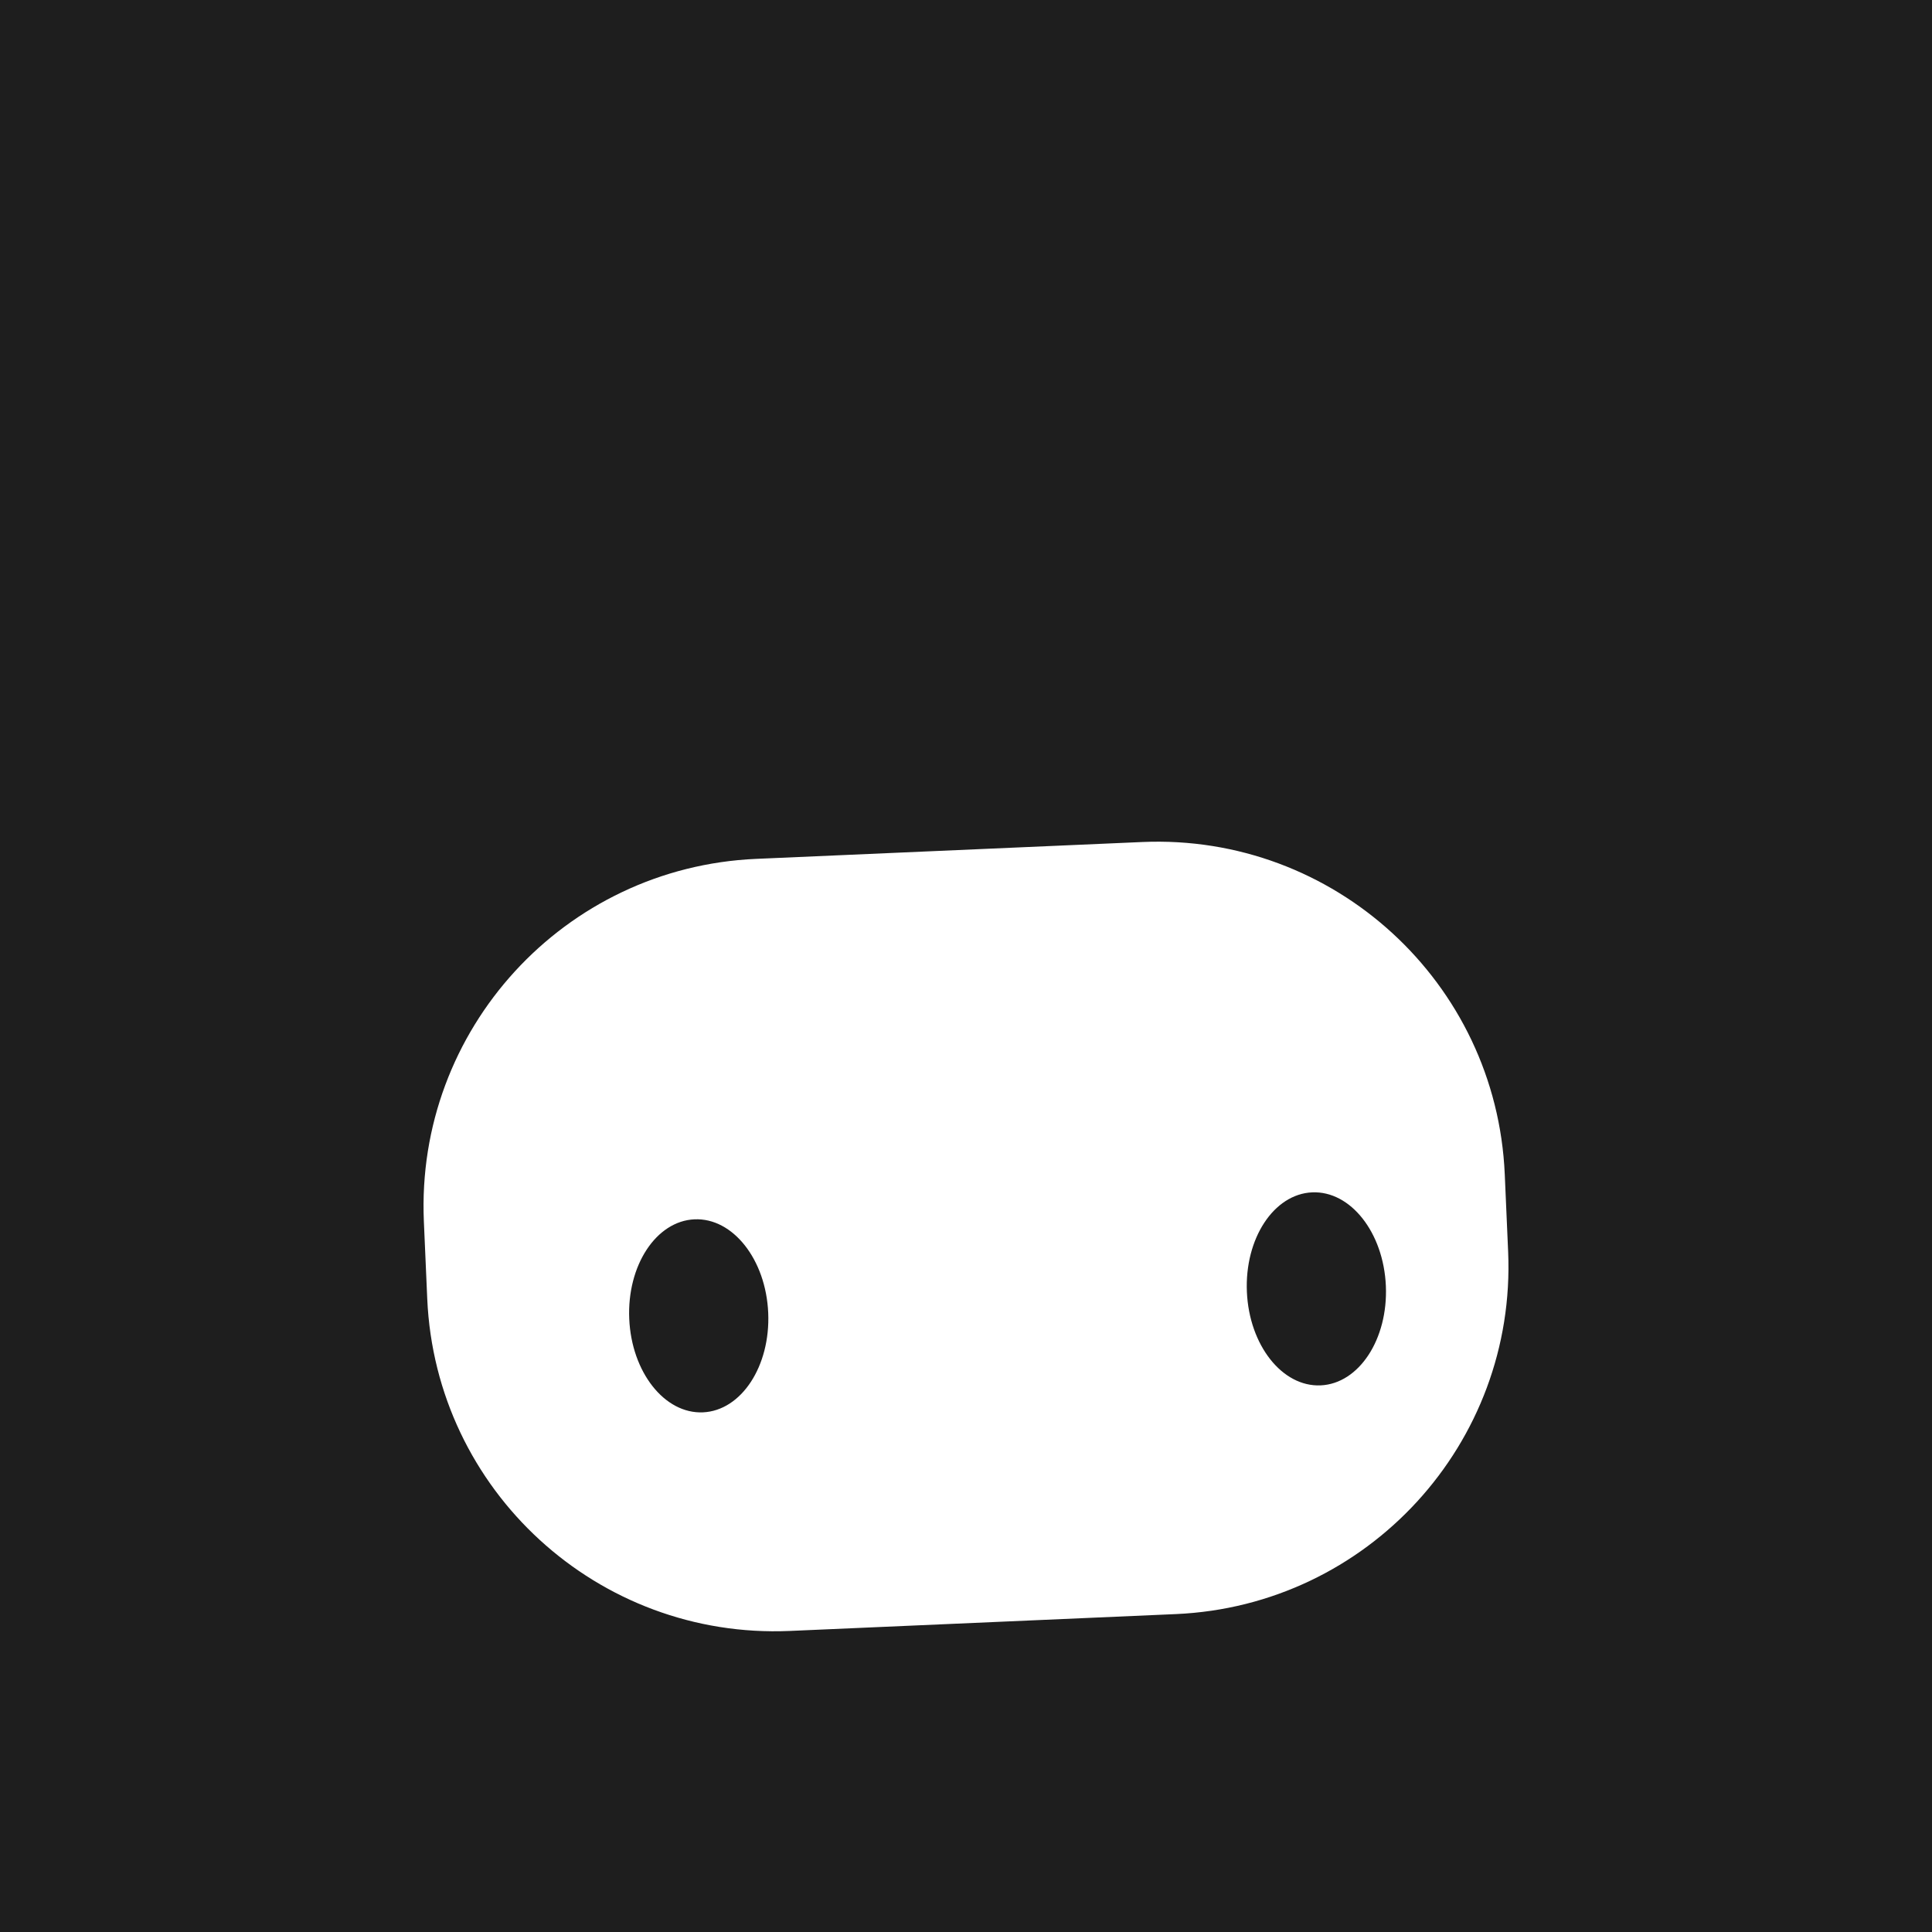
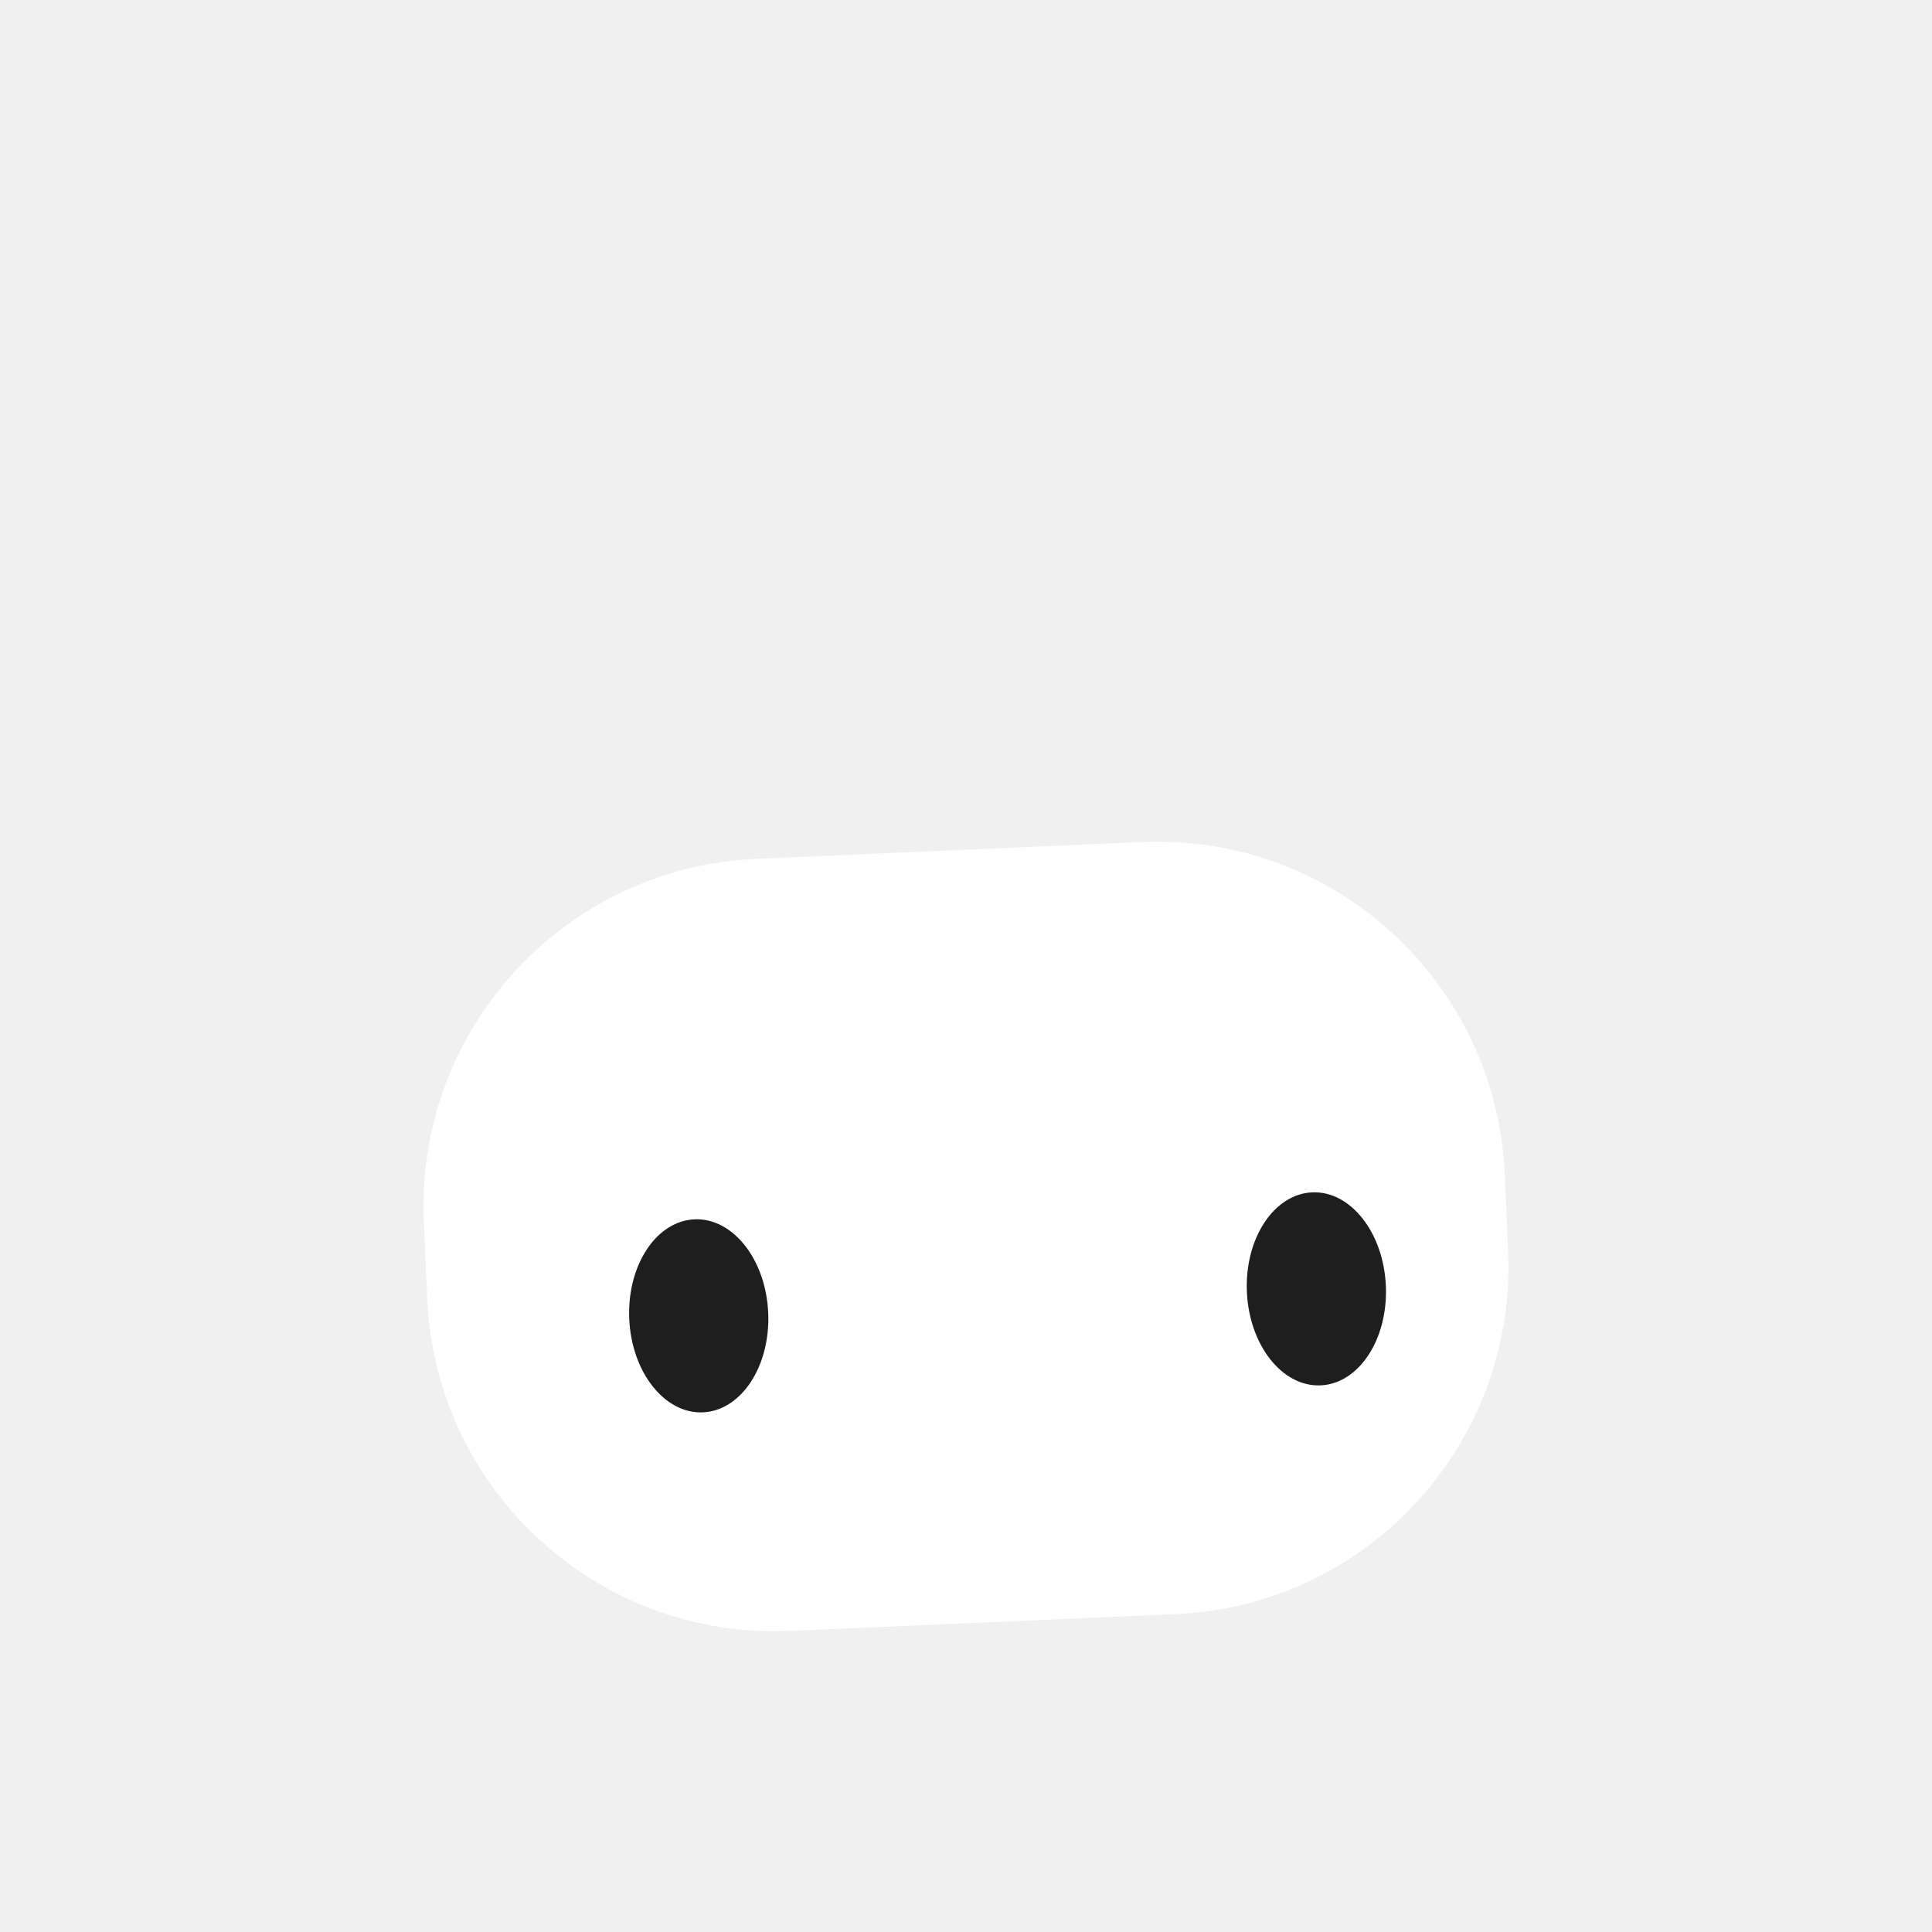
<svg xmlns="http://www.w3.org/2000/svg" viewBox="0 0 100 100">
-   <rect x="0" y="0" width="100" height="100" fill="#1e1e1e" />
  <g transform="rotate(-2.5, 50, 64)">
    <rect x="22" y="44" width="56" height="40" rx="18" fill="#ffffff" />
    <ellipse cx="36" cy="67.5" rx="3.6" ry="5" fill="#1e1e1e" />
    <ellipse cx="68" cy="67.5" rx="3.6" ry="5" fill="#1e1e1e" />
  </g>
</svg>
